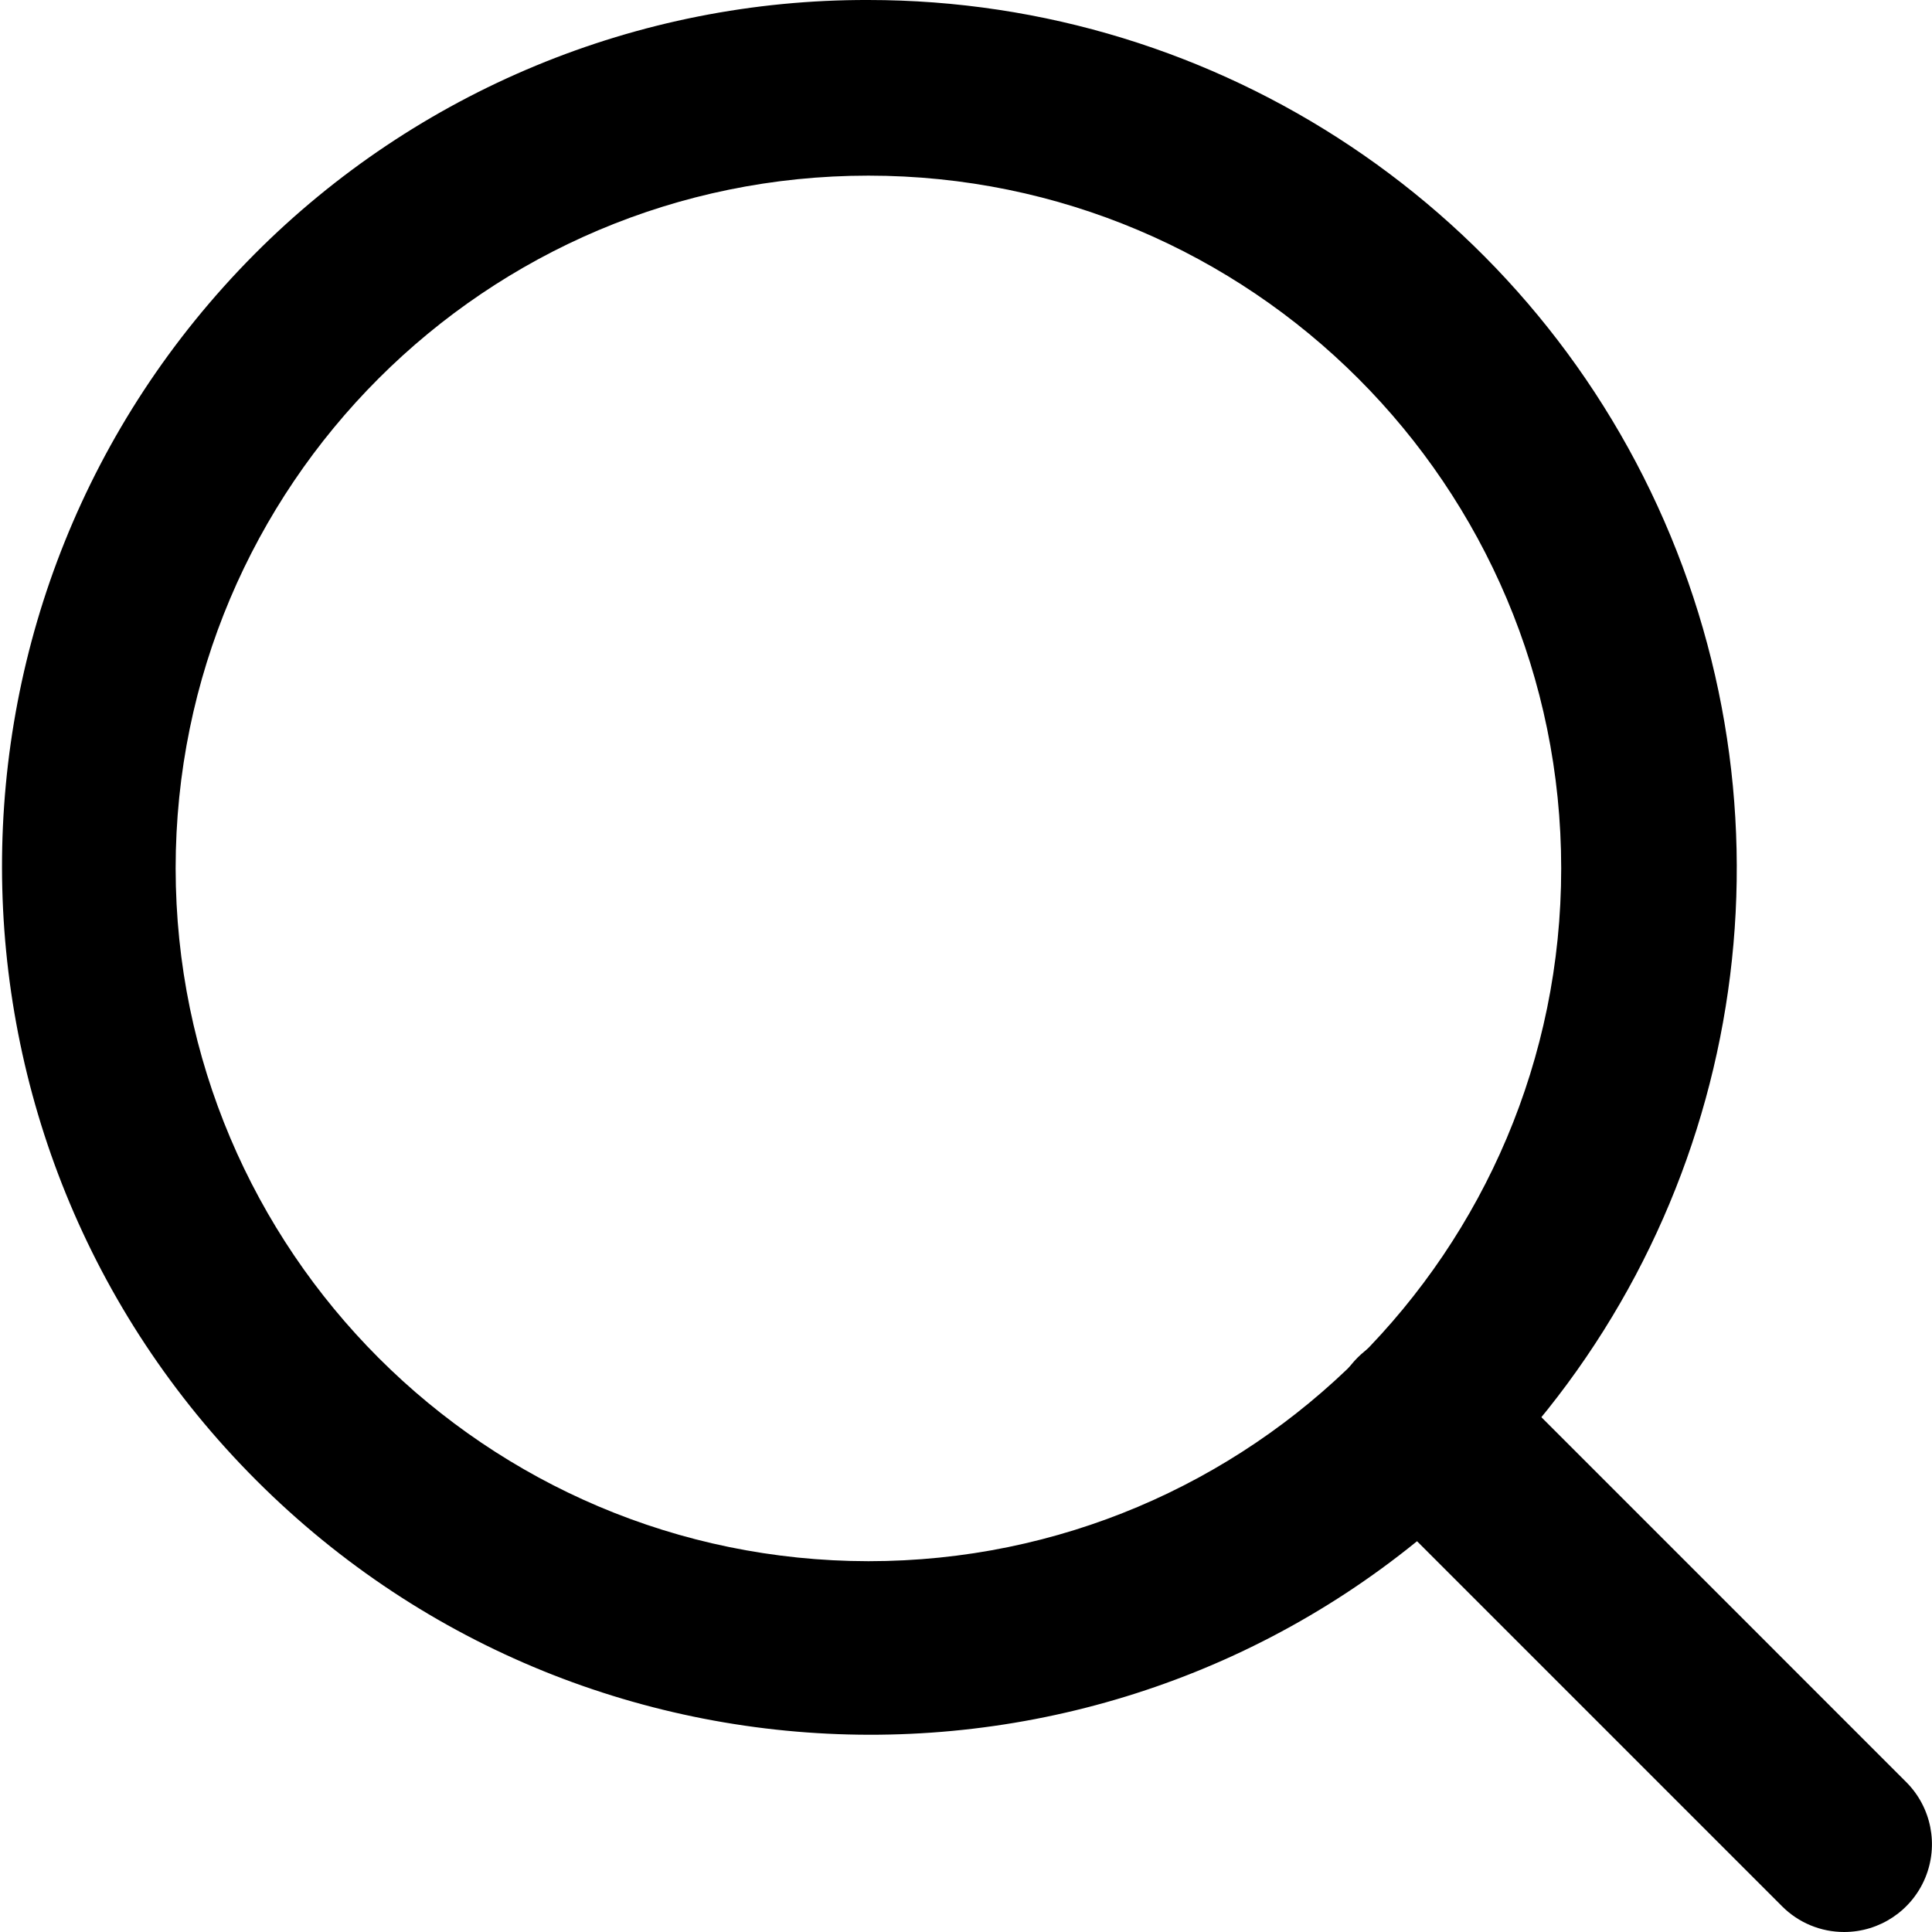
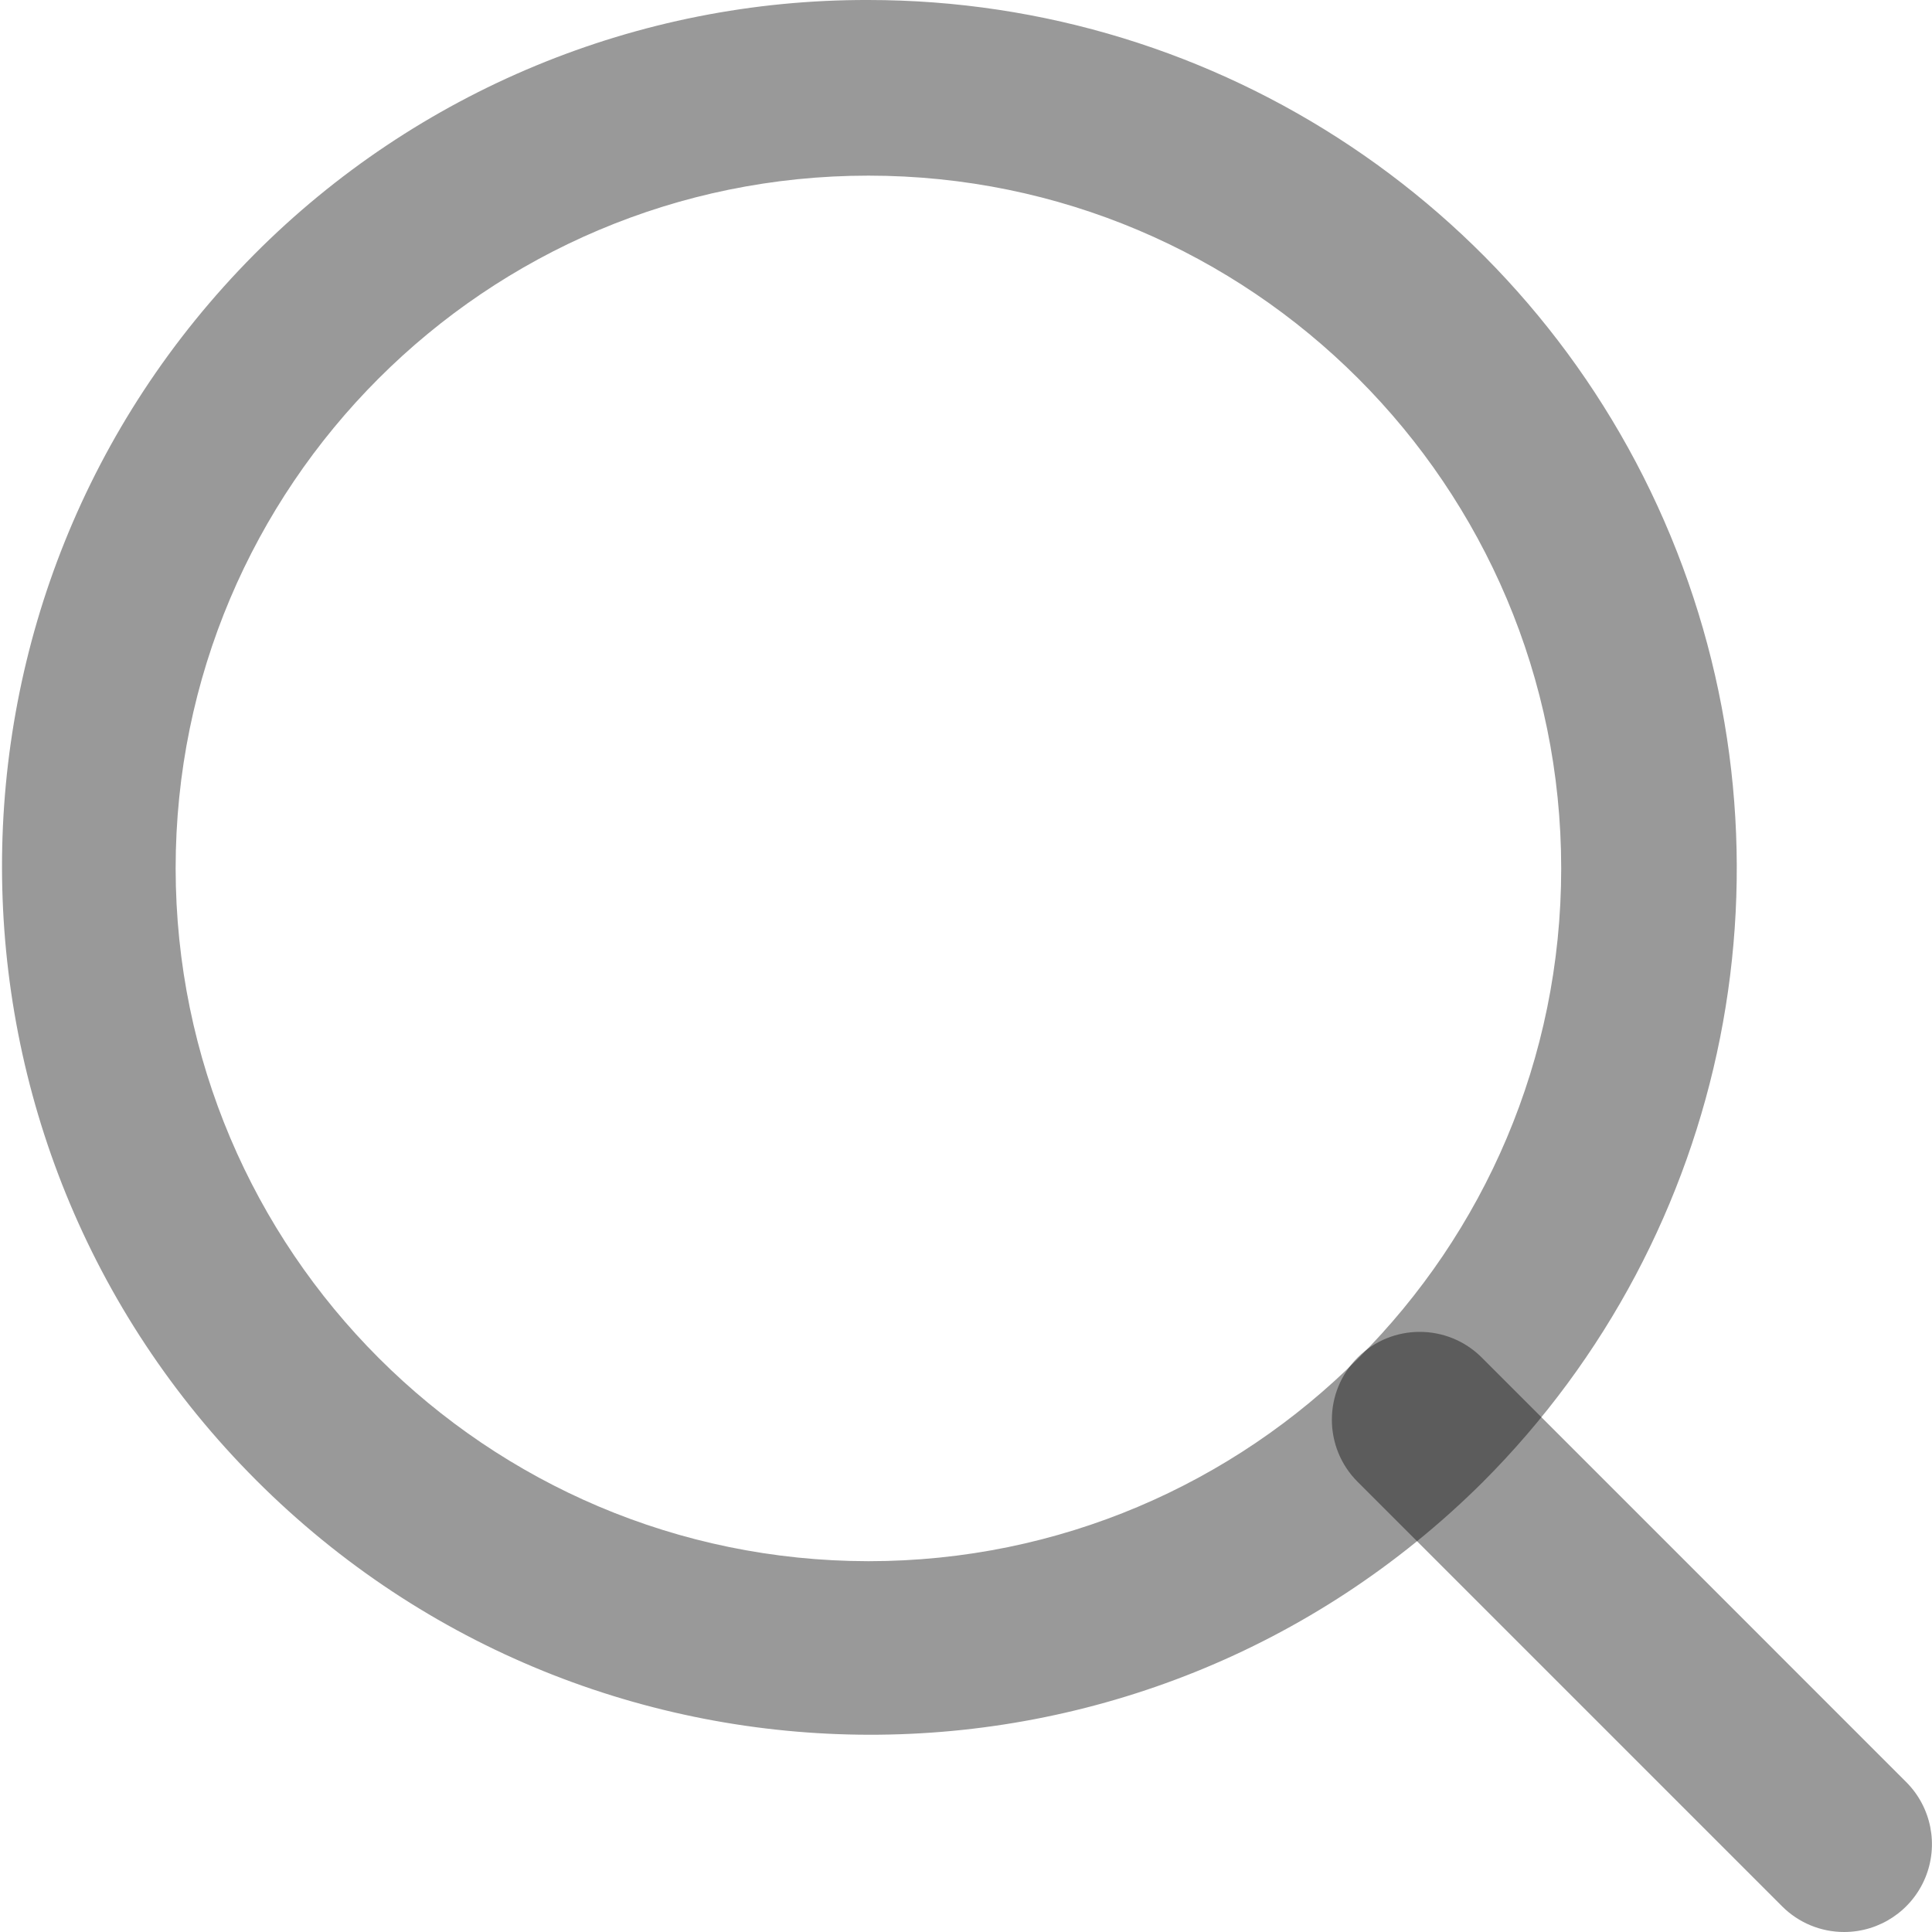
- <svg xmlns="http://www.w3.org/2000/svg" width="27.5" height="27.5" viewBox="0 0 27.5 27.5">
+ <svg xmlns="http://www.w3.org/2000/svg" fill="rgb(0 0 0 / 40%)" width="27.5" height="27.5" viewBox="0 0 27.5 27.5">
  <g transform="translate(-3.25 -3.25)">
    <path d="M15.611,3.25a12.361,12.361,0,0,1,8.741,21.1A12.361,12.361,0,0,1,6.87,6.87,12.28,12.28,0,0,1,15.611,3.25Zm0,22.222A9.861,9.861,0,1,0,5.75,15.611,9.872,9.872,0,0,0,15.611,25.472Z" />
    <path d="M31.017,32.267a1.246,1.246,0,0,1-.884-.366l-6.042-6.042a1.25,1.25,0,0,1,1.768-1.768L31.9,30.133a1.25,1.25,0,0,1-.884,2.134Z" transform="translate(-1.517 -1.517)" />
  </g>
</svg>
